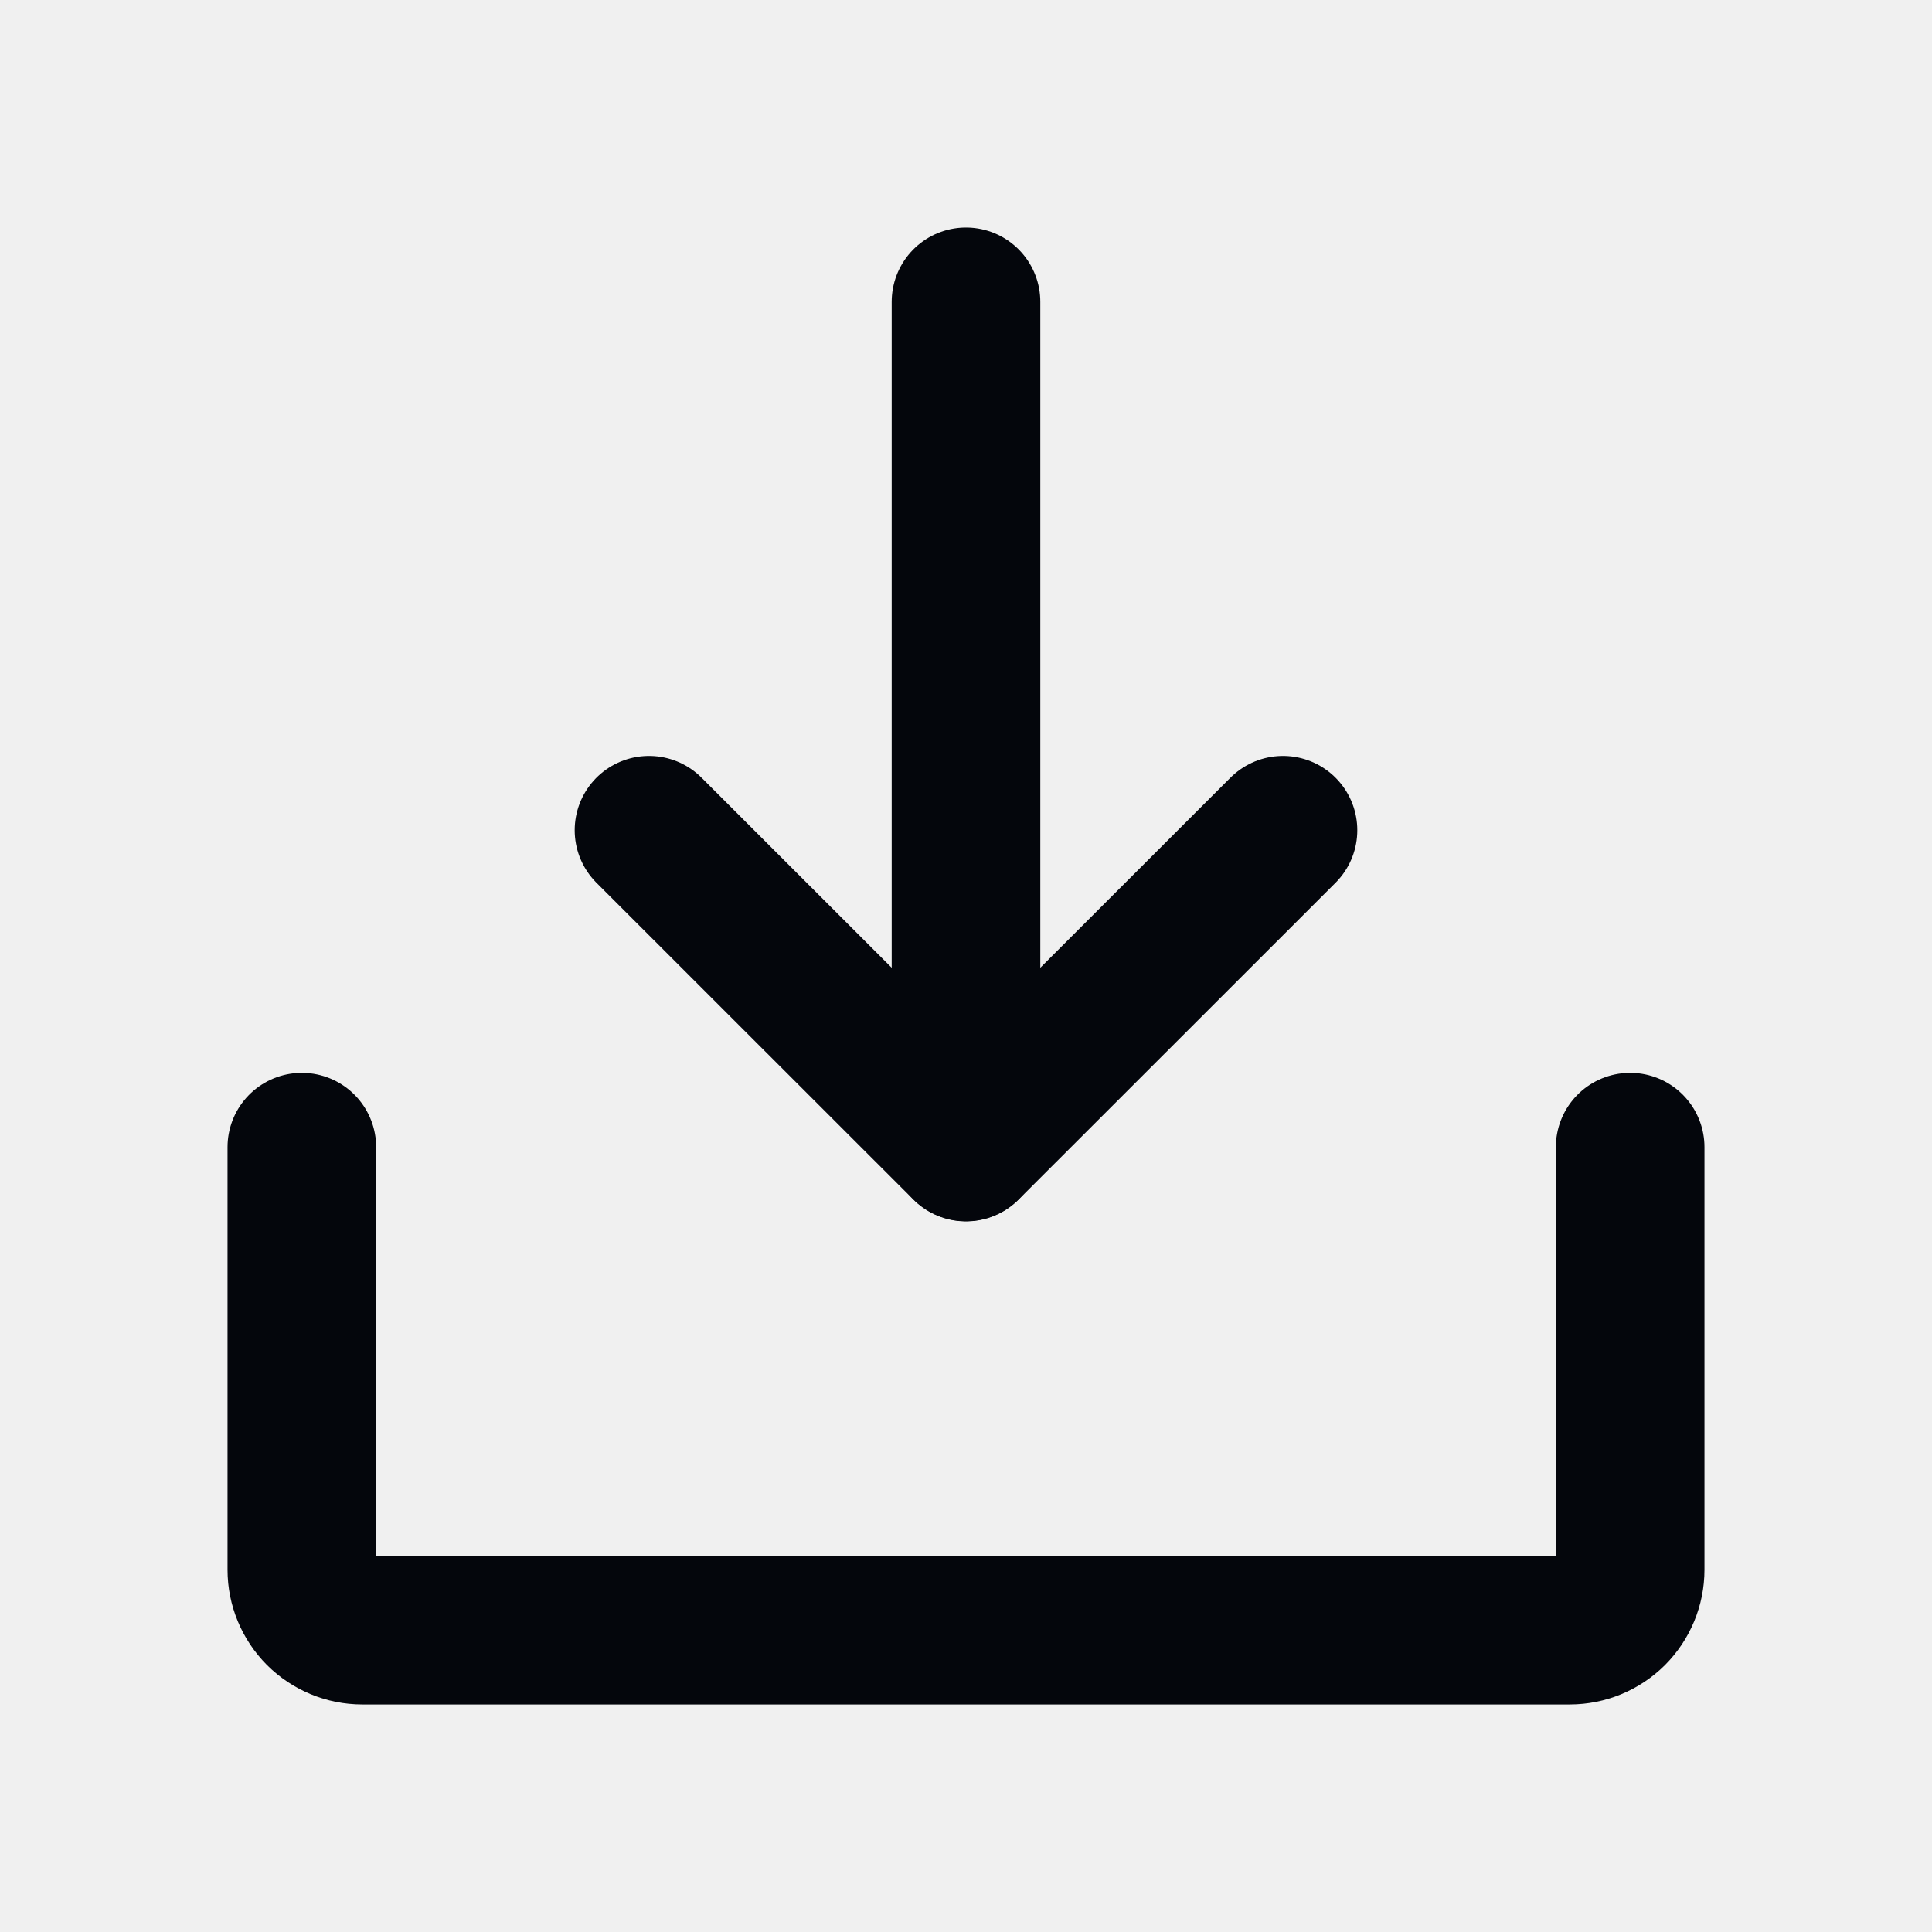
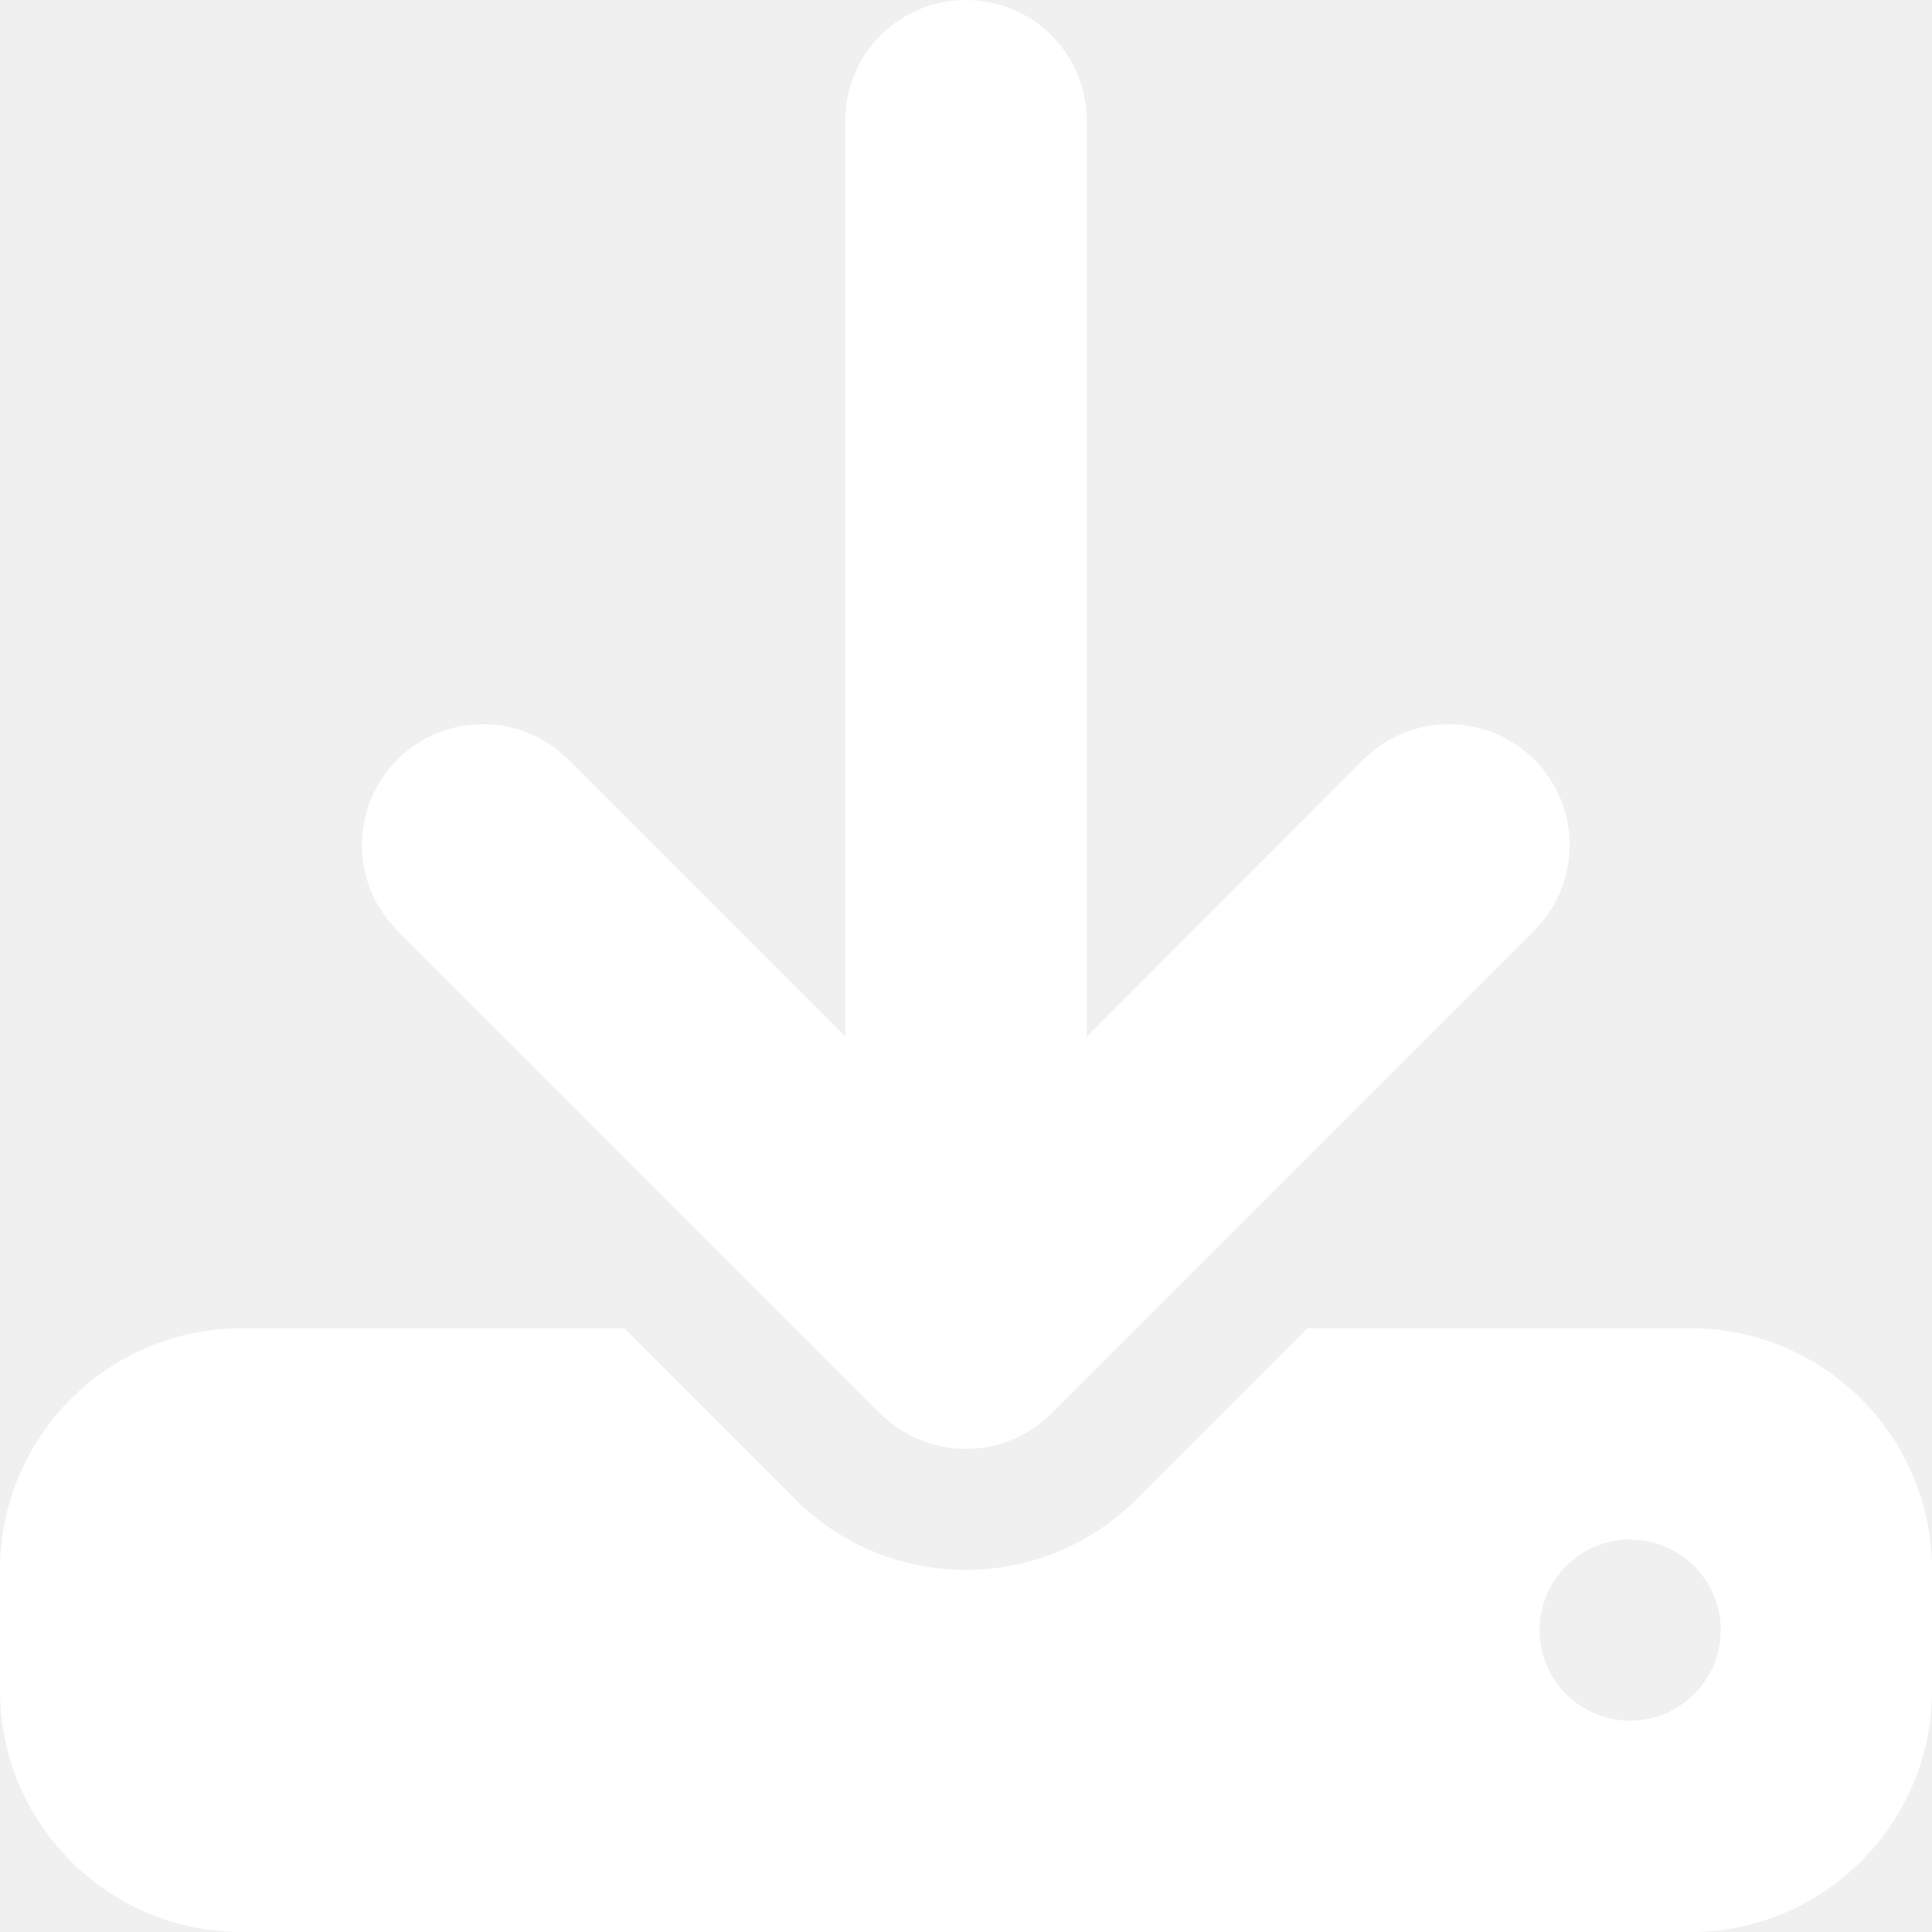
- <svg xmlns="http://www.w3.org/2000/svg" width="26" height="26" viewBox="0 0 26 26" fill="none">
-   <path d="M8.734 11.173L13 15.437L17.266 11.173" stroke="#04060C" stroke-width="2" stroke-linecap="round" stroke-linejoin="round" />
-   <path d="M13 4.062V15.434" stroke="#04060C" stroke-width="2" stroke-linecap="round" stroke-linejoin="round" />
-   <path d="M21.938 15.438V21.125C21.938 21.34 21.852 21.547 21.7 21.7C21.547 21.852 21.34 21.938 21.125 21.938H4.875C4.66 21.938 4.453 21.852 4.3 21.7C4.148 21.547 4.062 21.34 4.062 21.125V15.438" stroke="#04060C" stroke-width="2" stroke-linecap="round" stroke-linejoin="round" />
+ <svg xmlns="http://www.w3.org/2000/svg" viewBox="0 0 512 512">
+   <path d="M288 32c0-17.7-14.3-32-32-32s-32 14.3-32 32l0 242.7-73.4-73.4c-12.5-12.5-32.8-12.5-45.3 0s-12.5 32.8 0 45.3l128 128c12.5 12.5 32.8 12.5 45.3 0l128-128c12.5-12.5 12.5-32.8 0-45.3s-32.8-12.5-45.3 0L288 274.7 288 32zM64 352c-35.3 0-64 28.7-64 64l0 32c0 35.3 28.7 64 64 64l384 0c35.3 0 64-28.7 64-64l0-32c0-35.3-28.7-64-64-64l-101.5 0-45.3 45.3c-25 25-65.5 25-90.5 0L165.5 352 64 352zm368 56a24 24 0 1 1 0 48 24 24 0 1 1 0-48z" fill="#ffffff" />
</svg>
